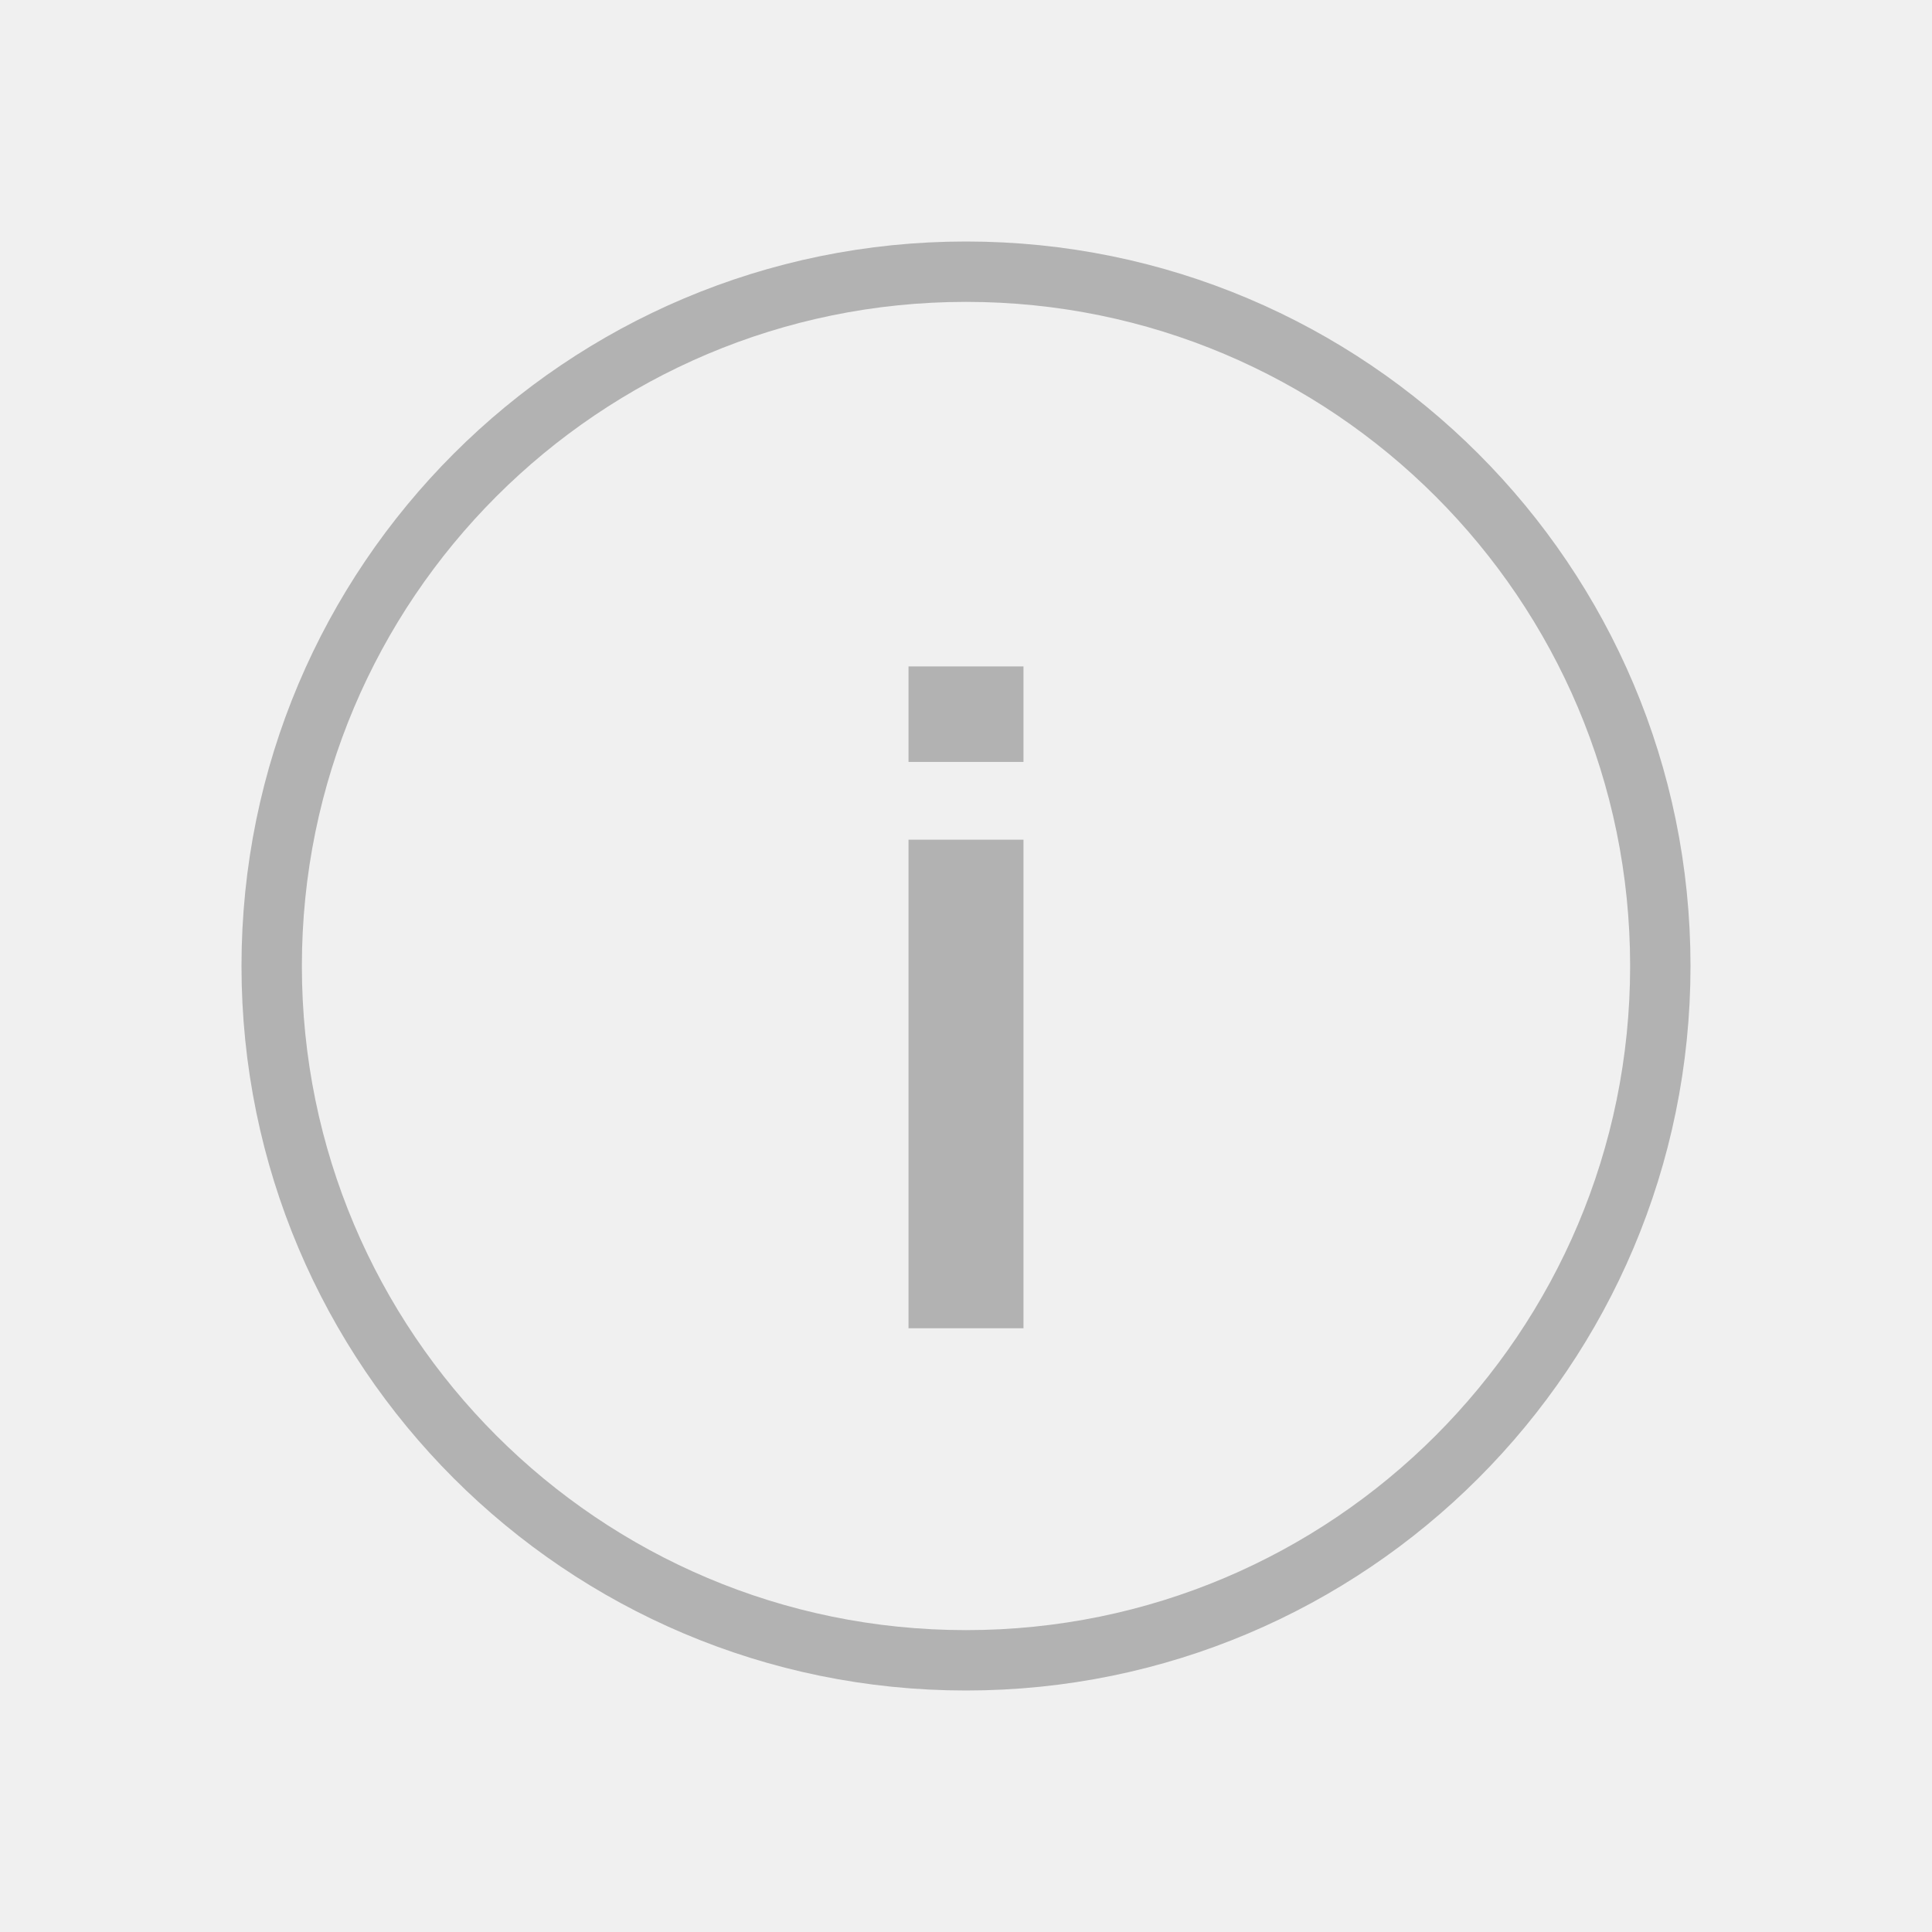
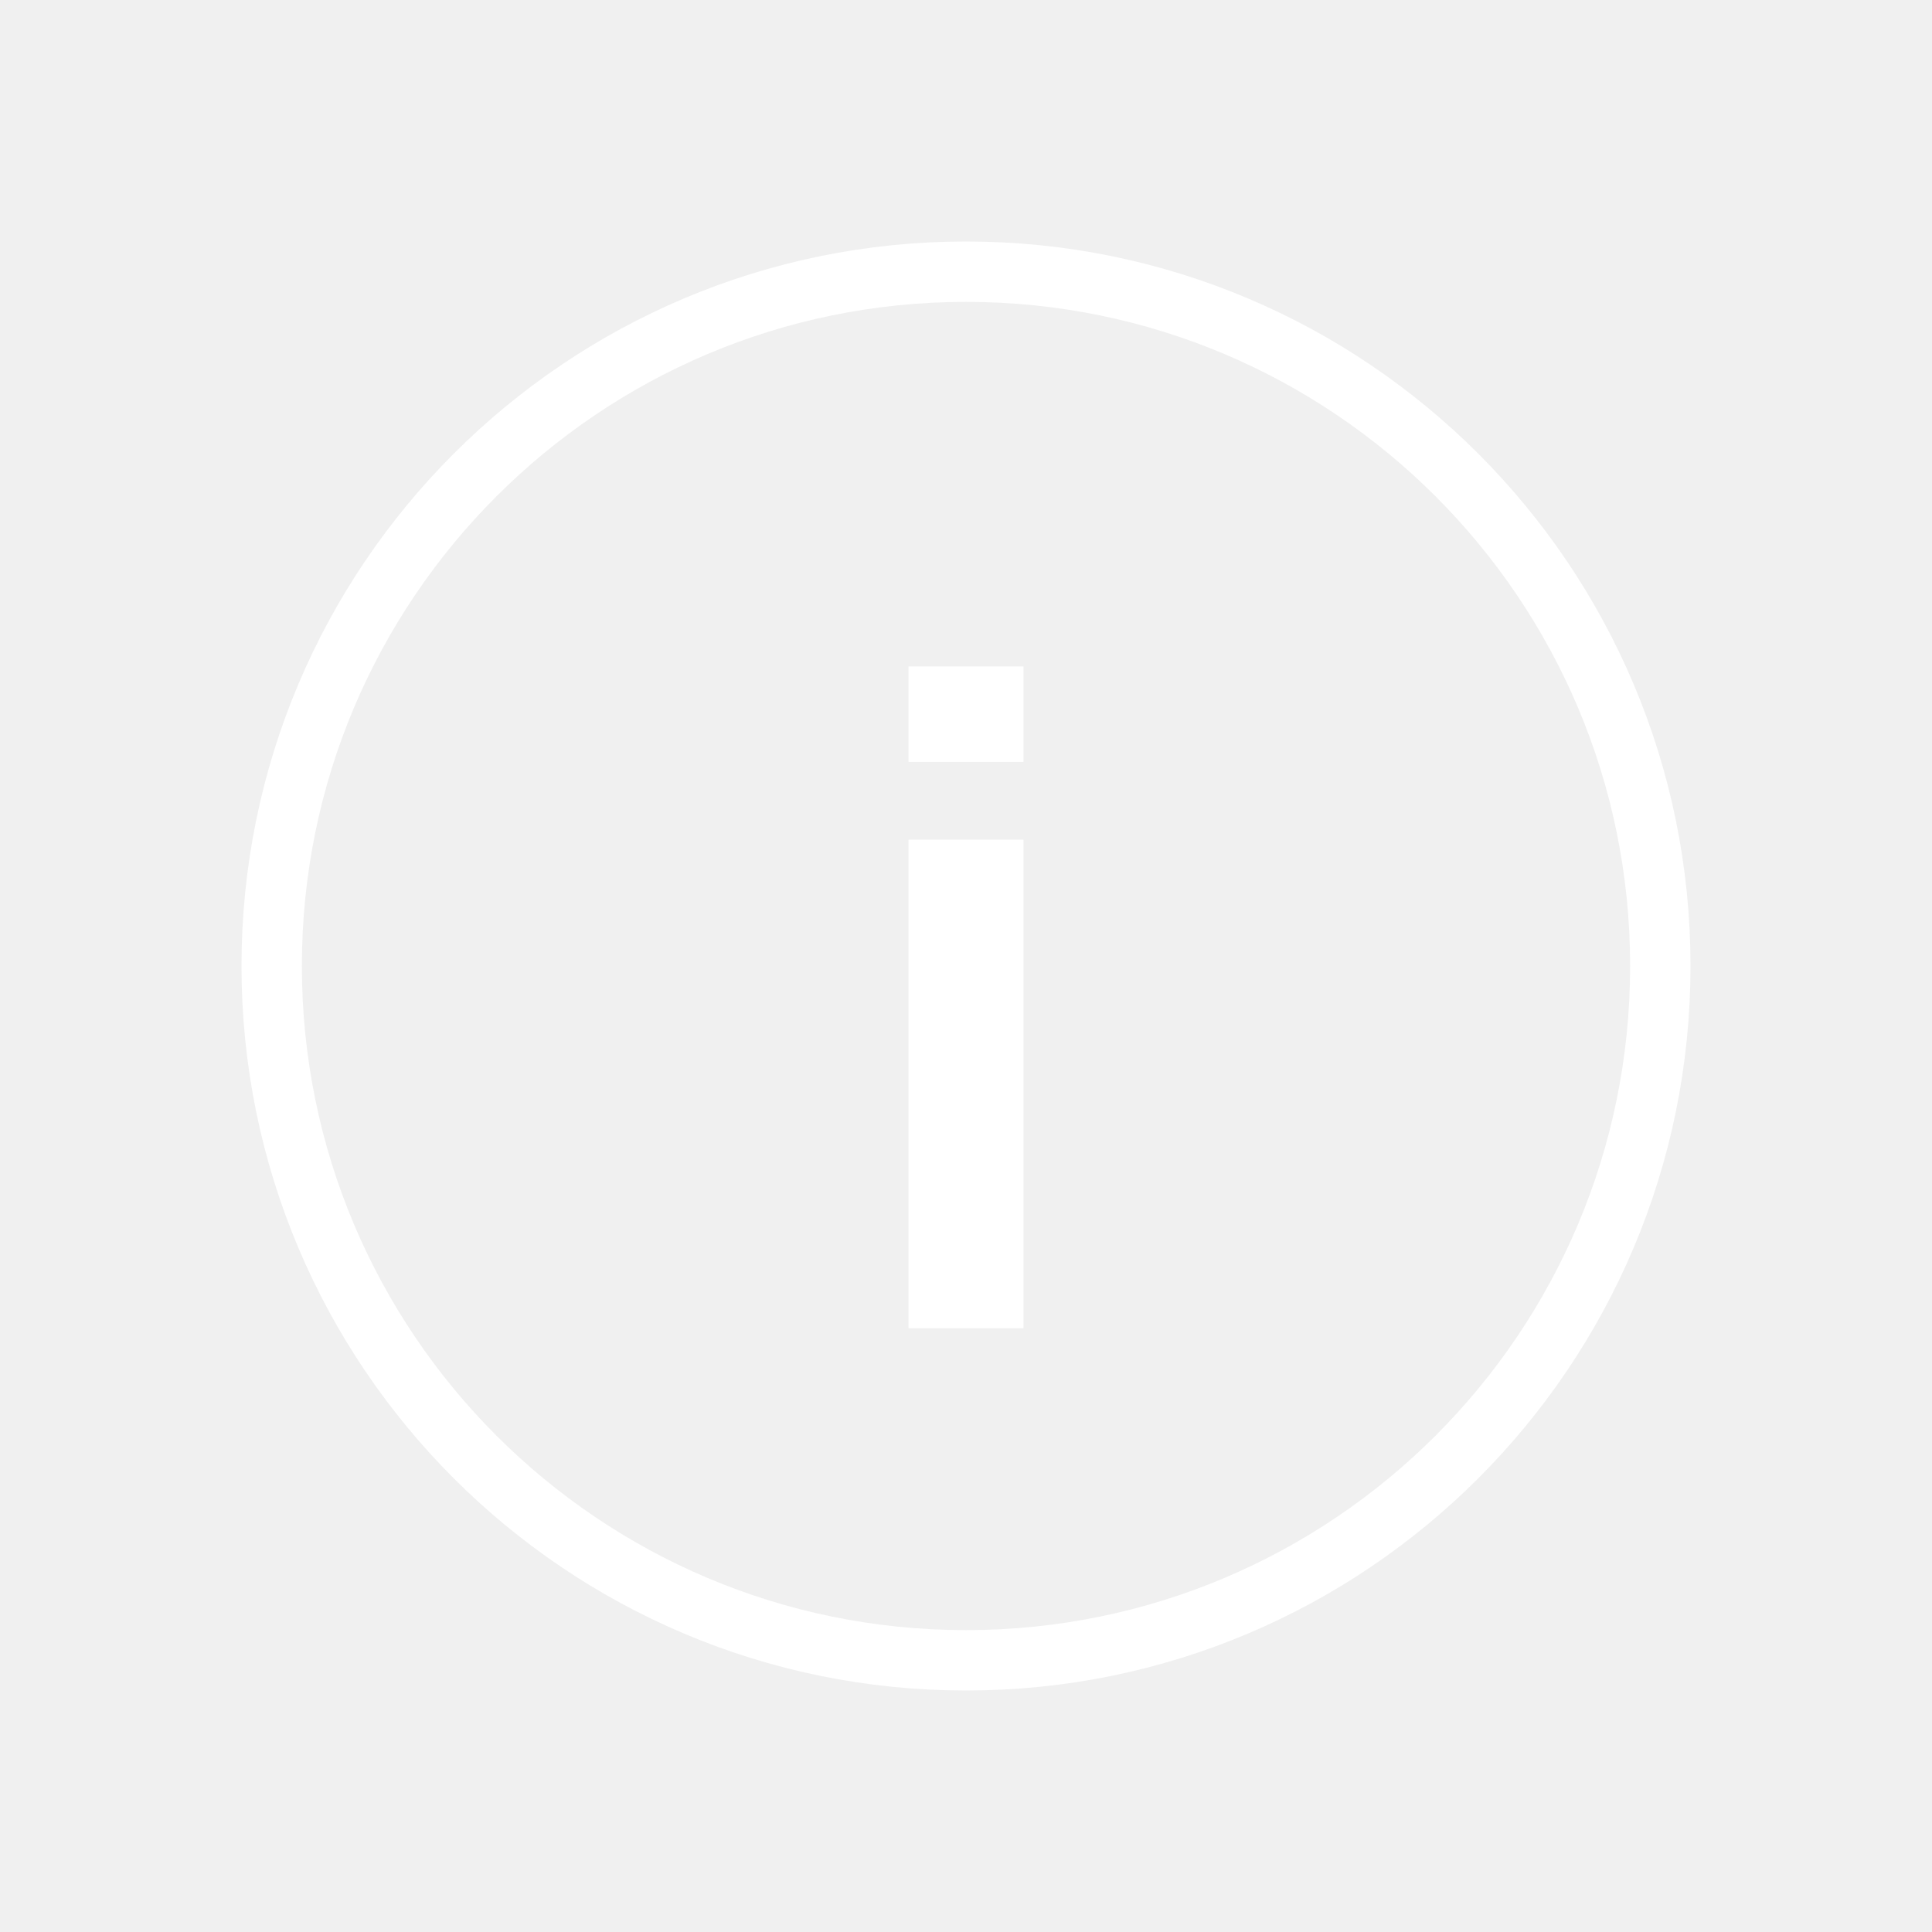
<svg xmlns="http://www.w3.org/2000/svg" width="32" height="32" viewBox="0 0 32 32" fill="none">
-   <circle cx="16" cy="16" r="11.5" stroke="black" stroke-opacity="0.26" />
-   <path d="M15.048 11.038H16.952V12.62H15.048V11.038ZM15.048 13.908H16.952V22H15.048V13.908Z" fill="black" fill-opacity="0.26" />
+   <circle cx="16" cy="16" r="11.5" stroke="white" stroke-opacity="1" />
+   <path d="M15.048 11.038H16.952V12.62H15.048V11.038ZM15.048 13.908H16.952V22H15.048V13.908Z" fill="white" fill-opacity="1" />
</svg>
